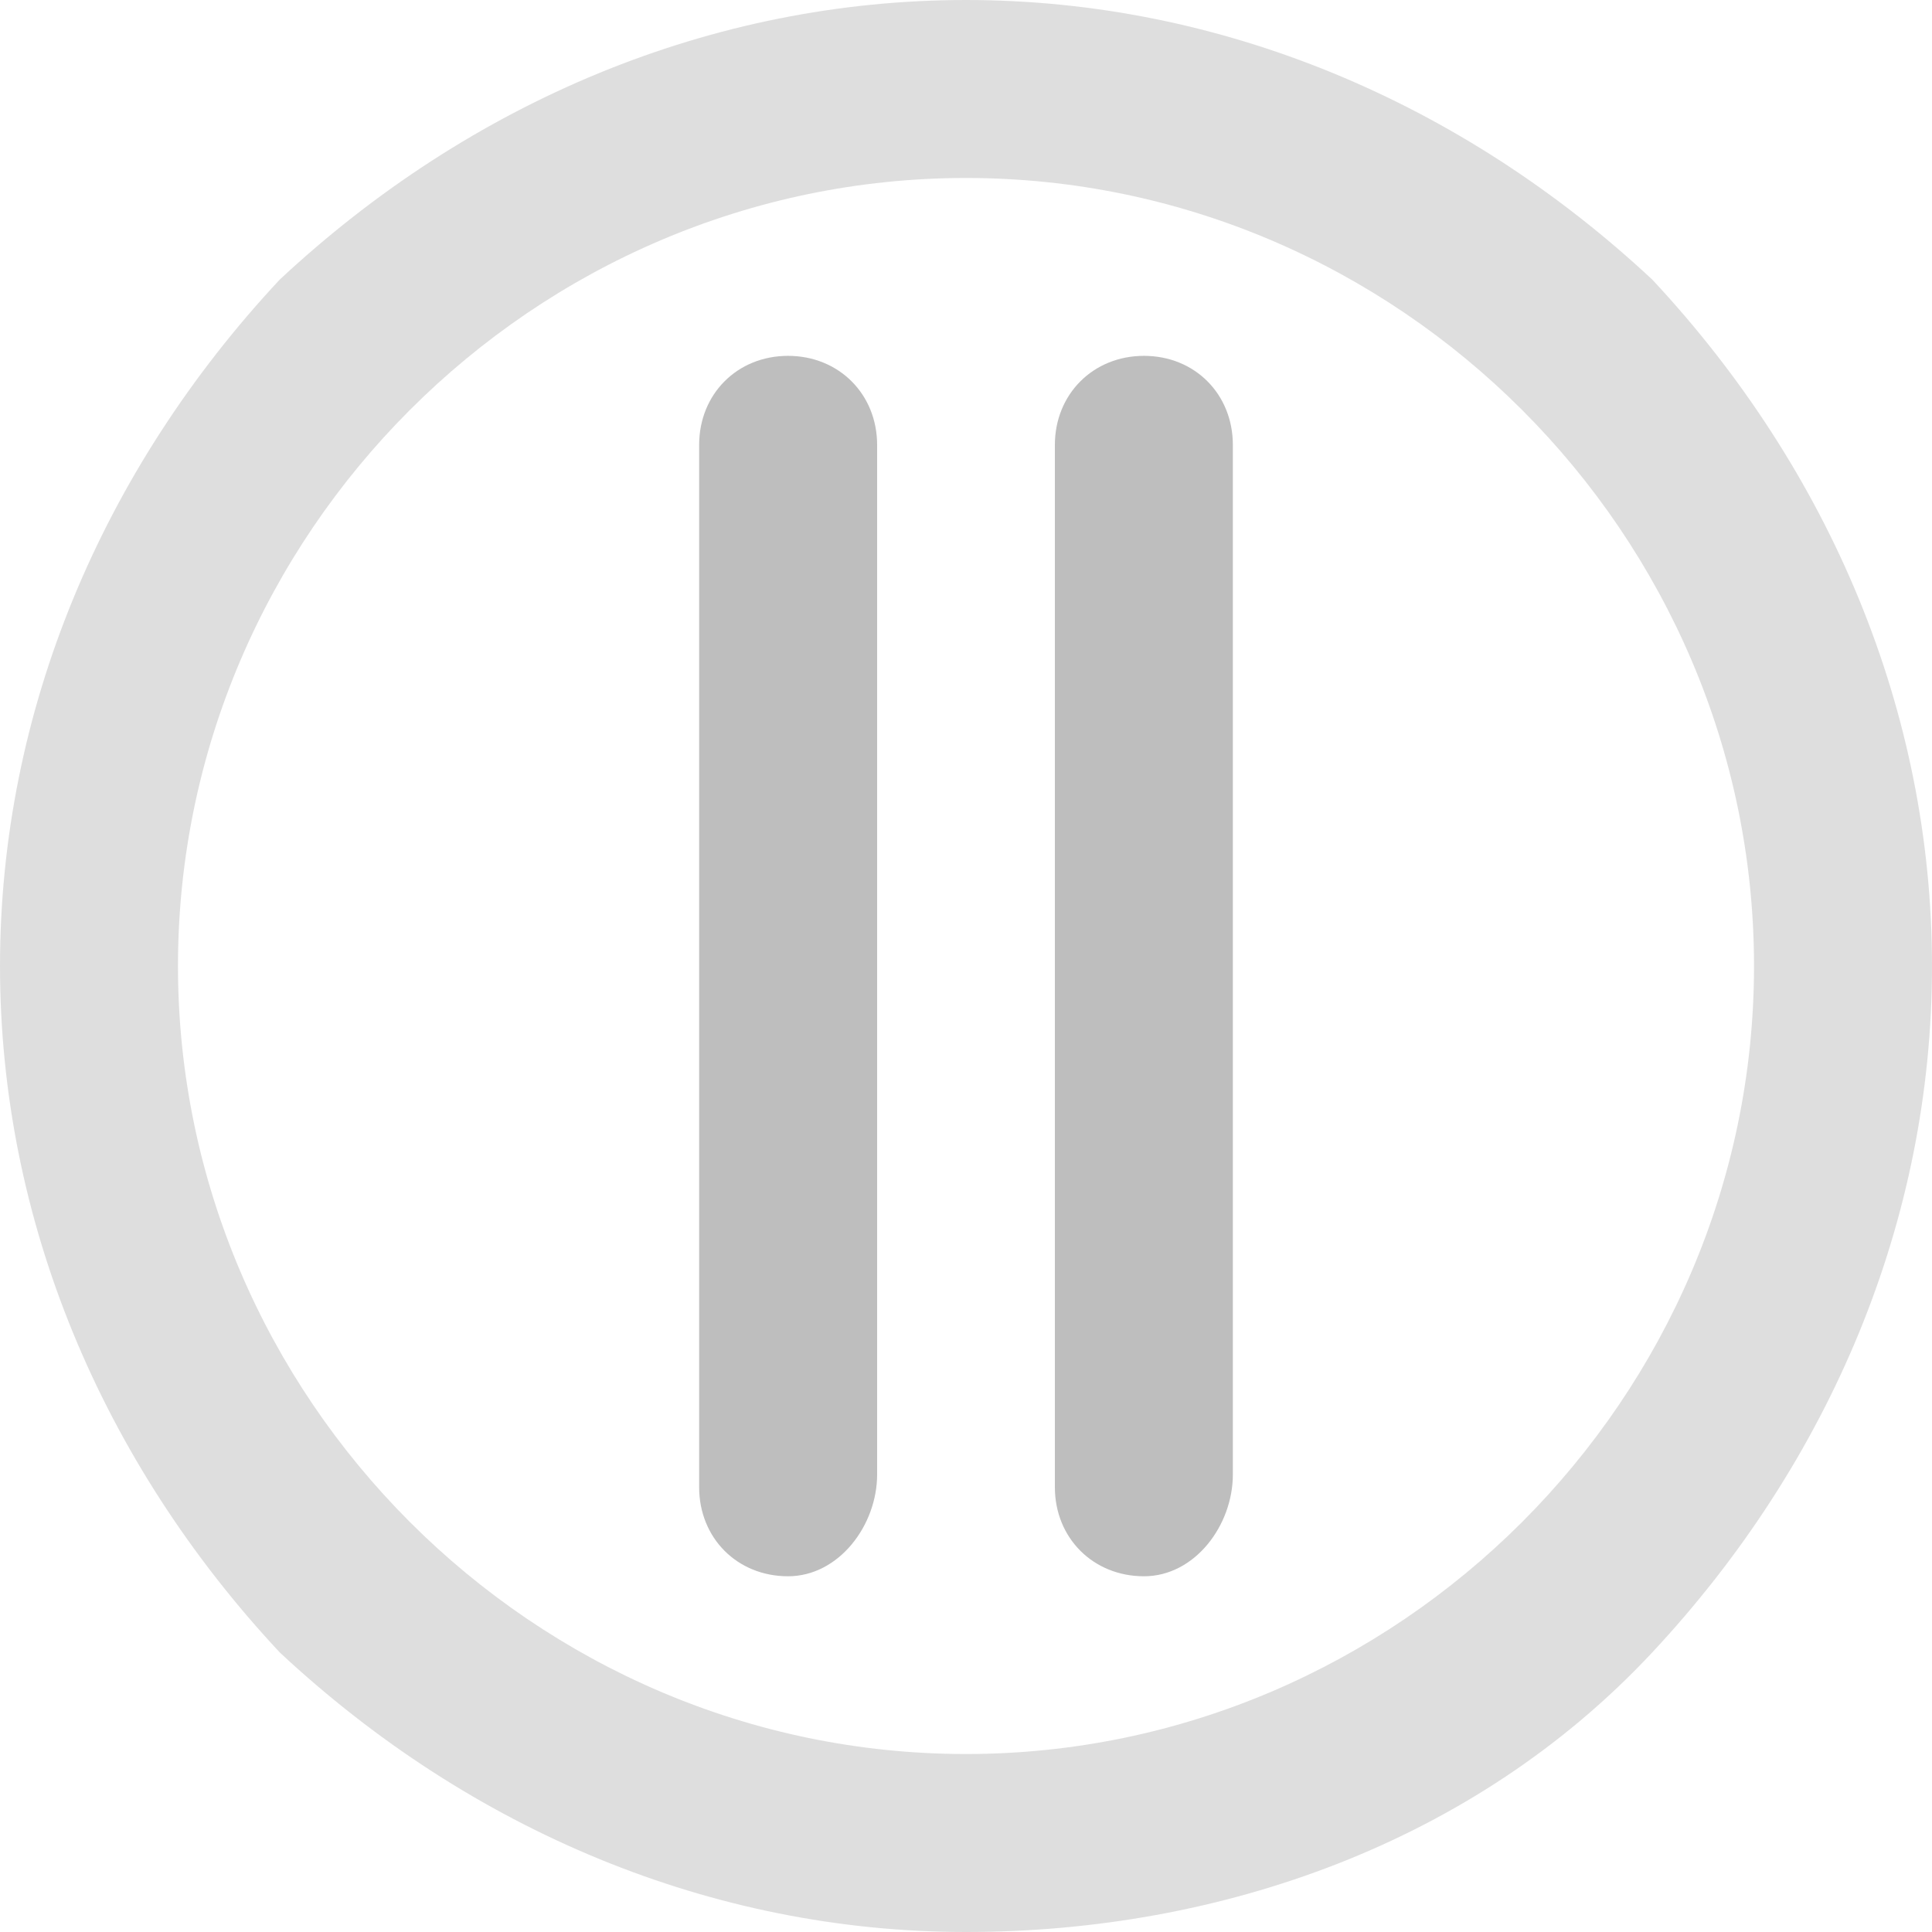
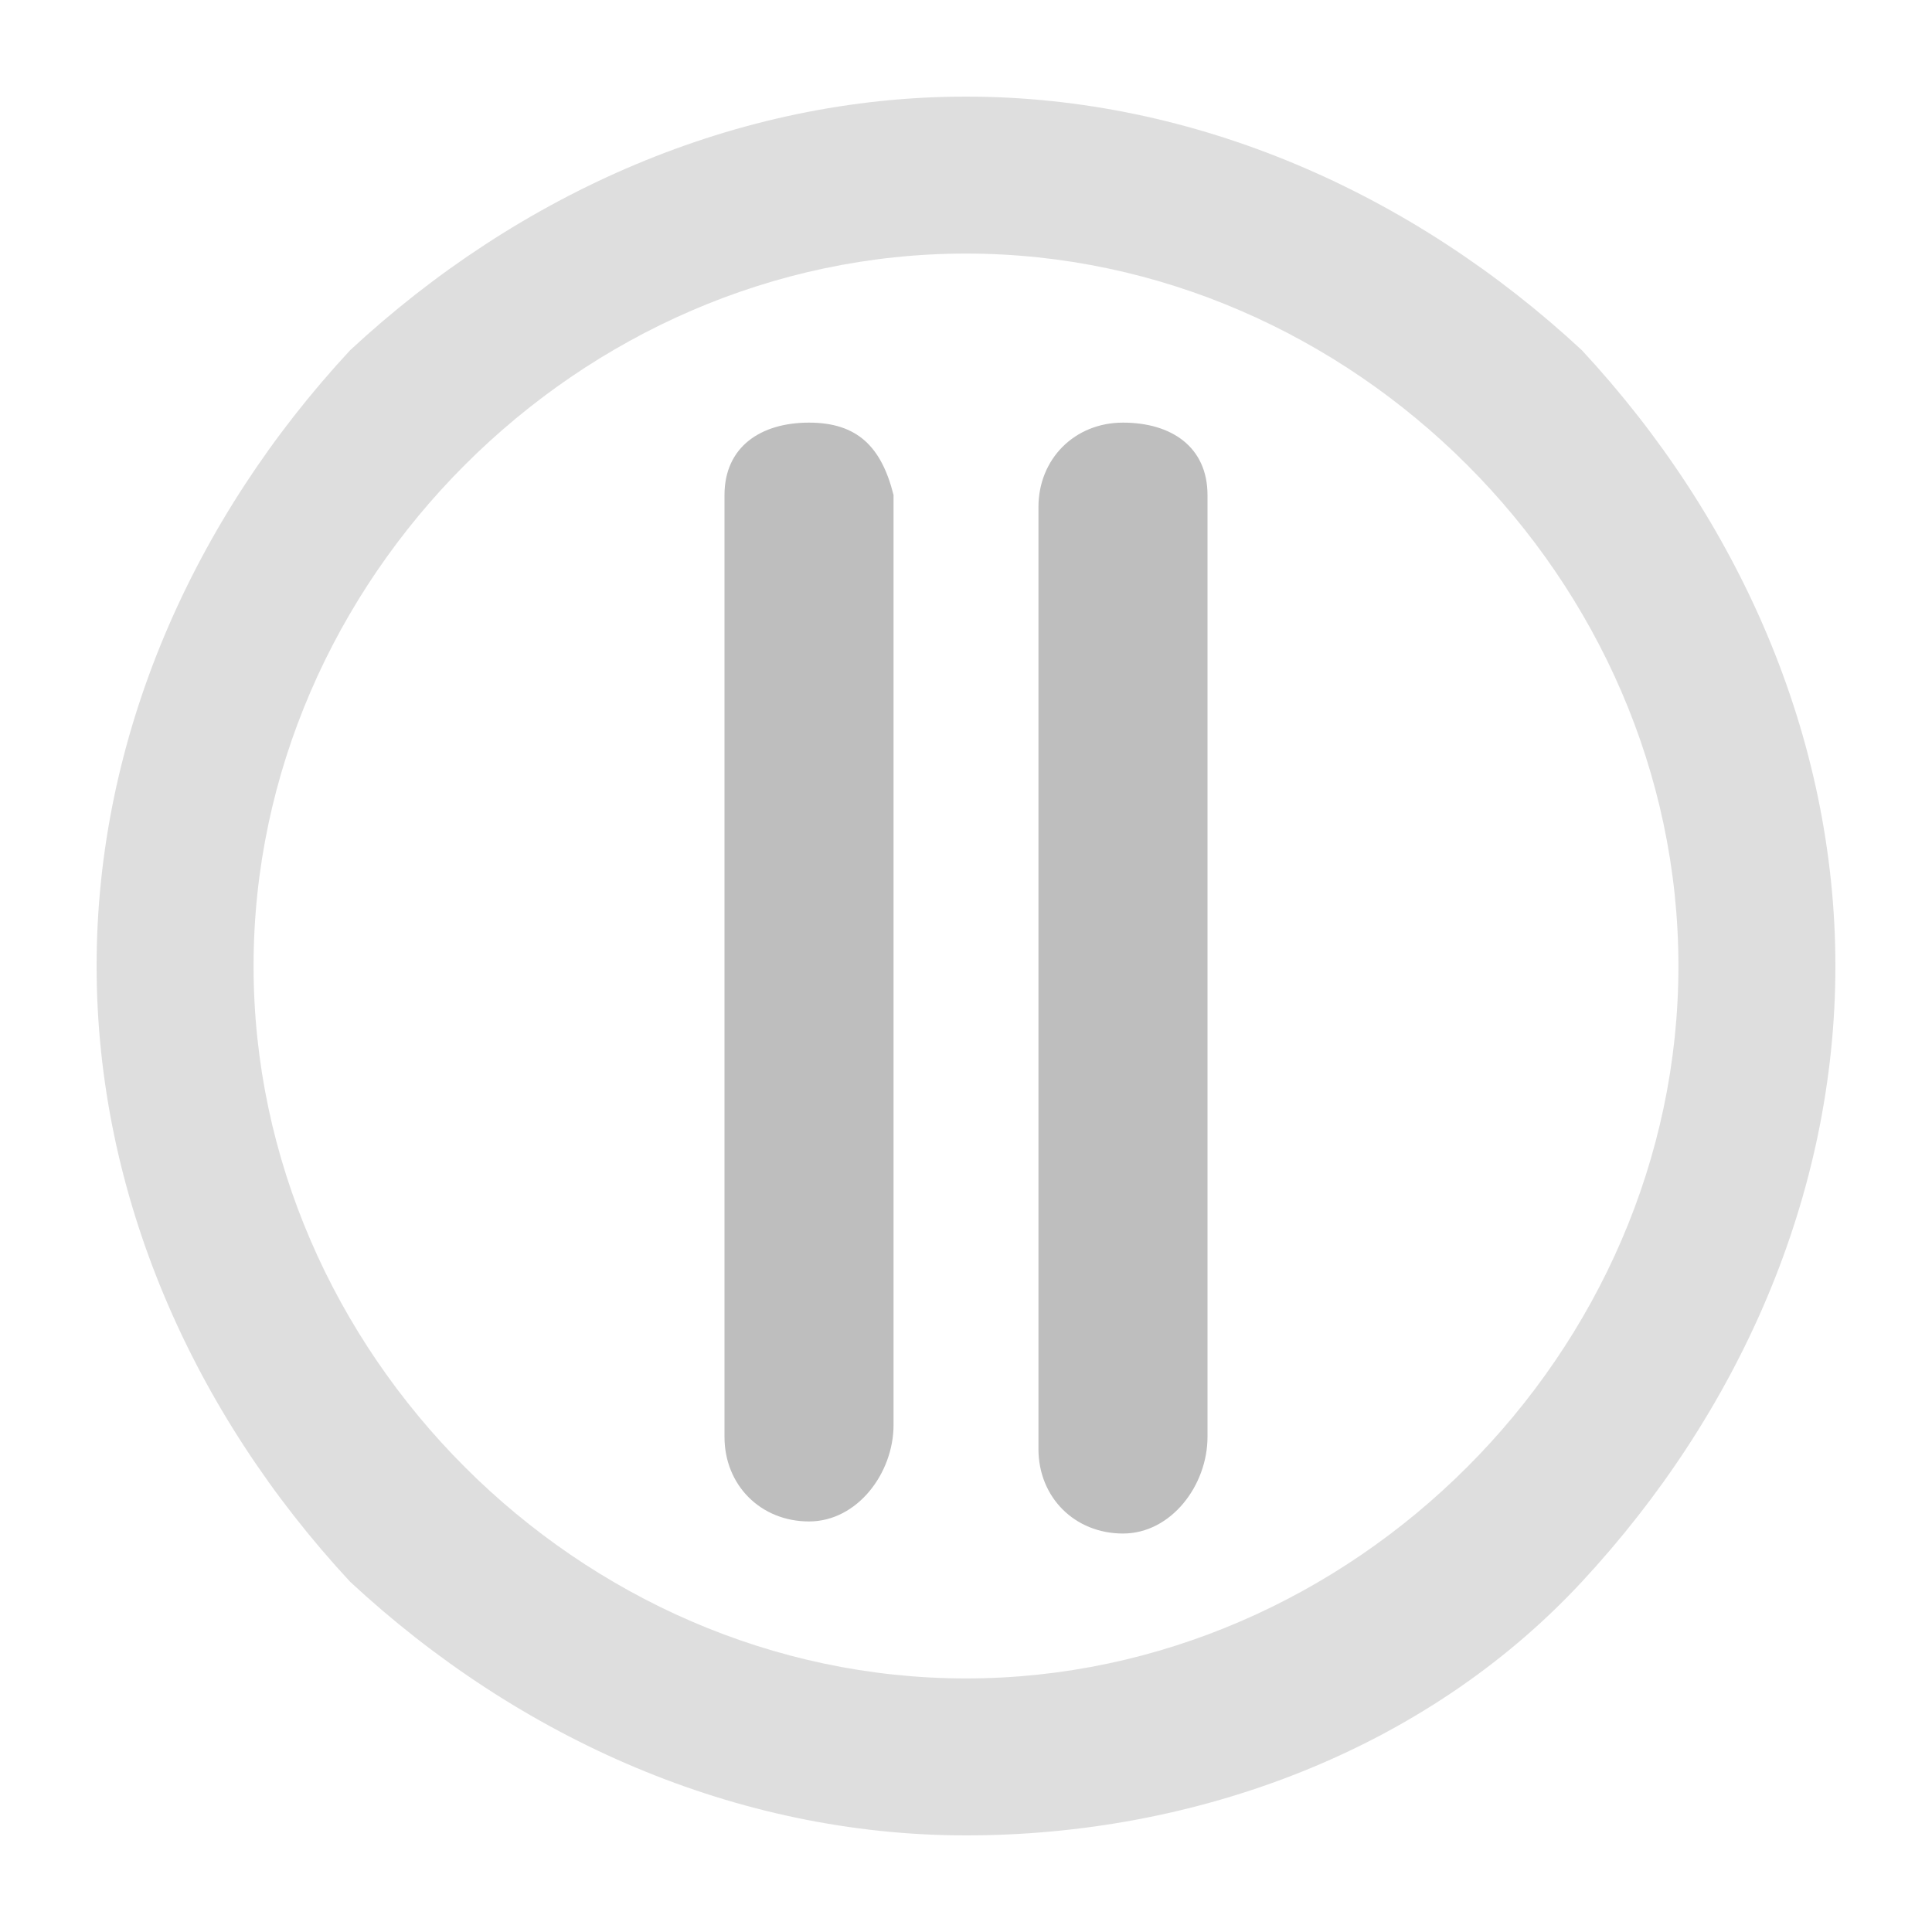
- <svg xmlns="http://www.w3.org/2000/svg" version="1.1" id="Layer_1" x="0px" y="0px" viewBox="0 0 16 16" xml:space="preserve" width="16" height="16">
-   <defs id="defs13" />
-   <style type="text/css" id="style2">
- 	.st0{fill:#DFDBD2;}
- 	.st1{opacity:0.5;fill:#DFDBD2;enable-background:new    ;}
+ <svg xmlns="http://www.w3.org/2000/svg" version="1.1" id="Layer_1" x="0px" y="0px" viewBox="0 0 16 16" style="enable-background:new 0 0 16 16;" xml:space="preserve">
+   <style type="text/css">
+ 	.st0{fill:#BEBEBE;}
+ 	.st1{opacity:0.5;fill:#BEBEBE;enable-background:new    ;}
</style>
-   <path style="fill:#bebebe;fill-opacity:1;stroke-width:1.053" d="M 6.526,2.947 C 6.105,2.947 5.79,3.264 5.79,3.685 v 8.631 c 0,0.421 0.315,0.738 0.736,0.738 0.421,0 0.738,-0.422 0.738,-0.843 V 3.685 c 0,-0.421 -0.317,-0.738 -0.738,-0.738 z m 2.948,0 c -0.421,-10e-8 -0.738,0.317 -0.738,0.738 v 8.631 c 0,0.421 0.317,0.738 0.738,0.738 0.421,0 0.736,-0.422 0.736,-0.843 V 3.685 c 0,-0.421 -0.315,-0.738 -0.736,-0.738 z" id="path4" />
-   <path class="st1" d="M 8,16 C 5.895,16 3.895,15.158 2.316,13.684 0.842,12.105 0,10.105 0,8 0,5.895 0.842,3.895 2.316,2.316 3.895,0.842 5.895,0 8,0 10.105,0 12.105,0.842 13.684,2.316 15.158,3.895 16,5.895 16,8 16,10.105 15.158,12.105 13.684,13.684 12.211,15.263 10.105,16 8,16 Z M 8,1.474 C 4.421,1.474 1.474,4.421 1.474,8 c 0,3.579 2.947,6.526 6.526,6.526 3.579,0 6.526,-2.947 6.526,-6.526 C 14.526,4.421 11.579,1.474 8,1.474 Z" id="path8" style="opacity:0.5;fill:#bebebe;fill-opacity:1;stroke-width:1.053;enable-background:new" />
+   <path id="path4" class="st0" d="M6.7,3.5C6.3,3.5,6,3.7,6,4.1v7.8c0,0.4,0.3,0.7,0.7,0.7  s0.7-0.4,0.7-0.8V4.1C7.3,3.7,7.1,3.5,6.7,3.5z M9.3,3.5c-0.4,0-0.7,0.3-0.7,0.7v7.8c0,0.4,0.3,0.7,0.7,0.7s0.7-0.4,0.7-0.8V4.1  C10,3.7,9.7,3.5,9.3,3.5z" />
+   <path id="path8" class="st1" d="M8,15.2c-1.9,0-3.7-0.8-5.1-2.1C1.6,11.7,0.8,9.9,0.8,8  s0.8-3.7,2.1-5.1C4.3,1.6,6.1,0.8,8,0.8s3.7,0.8,5.1,2.1c1.3,1.4,2.1,3.2,2.1,5.1s-0.8,3.7-2.1,5.1S9.9,15.2,8,15.2z M8,2.1  C4.8,2.1,2.1,4.8,2.1,8s2.7,5.9,5.9,5.9s5.9-2.7,5.9-5.9S11.2,2.1,8,2.1z" />
</svg>
